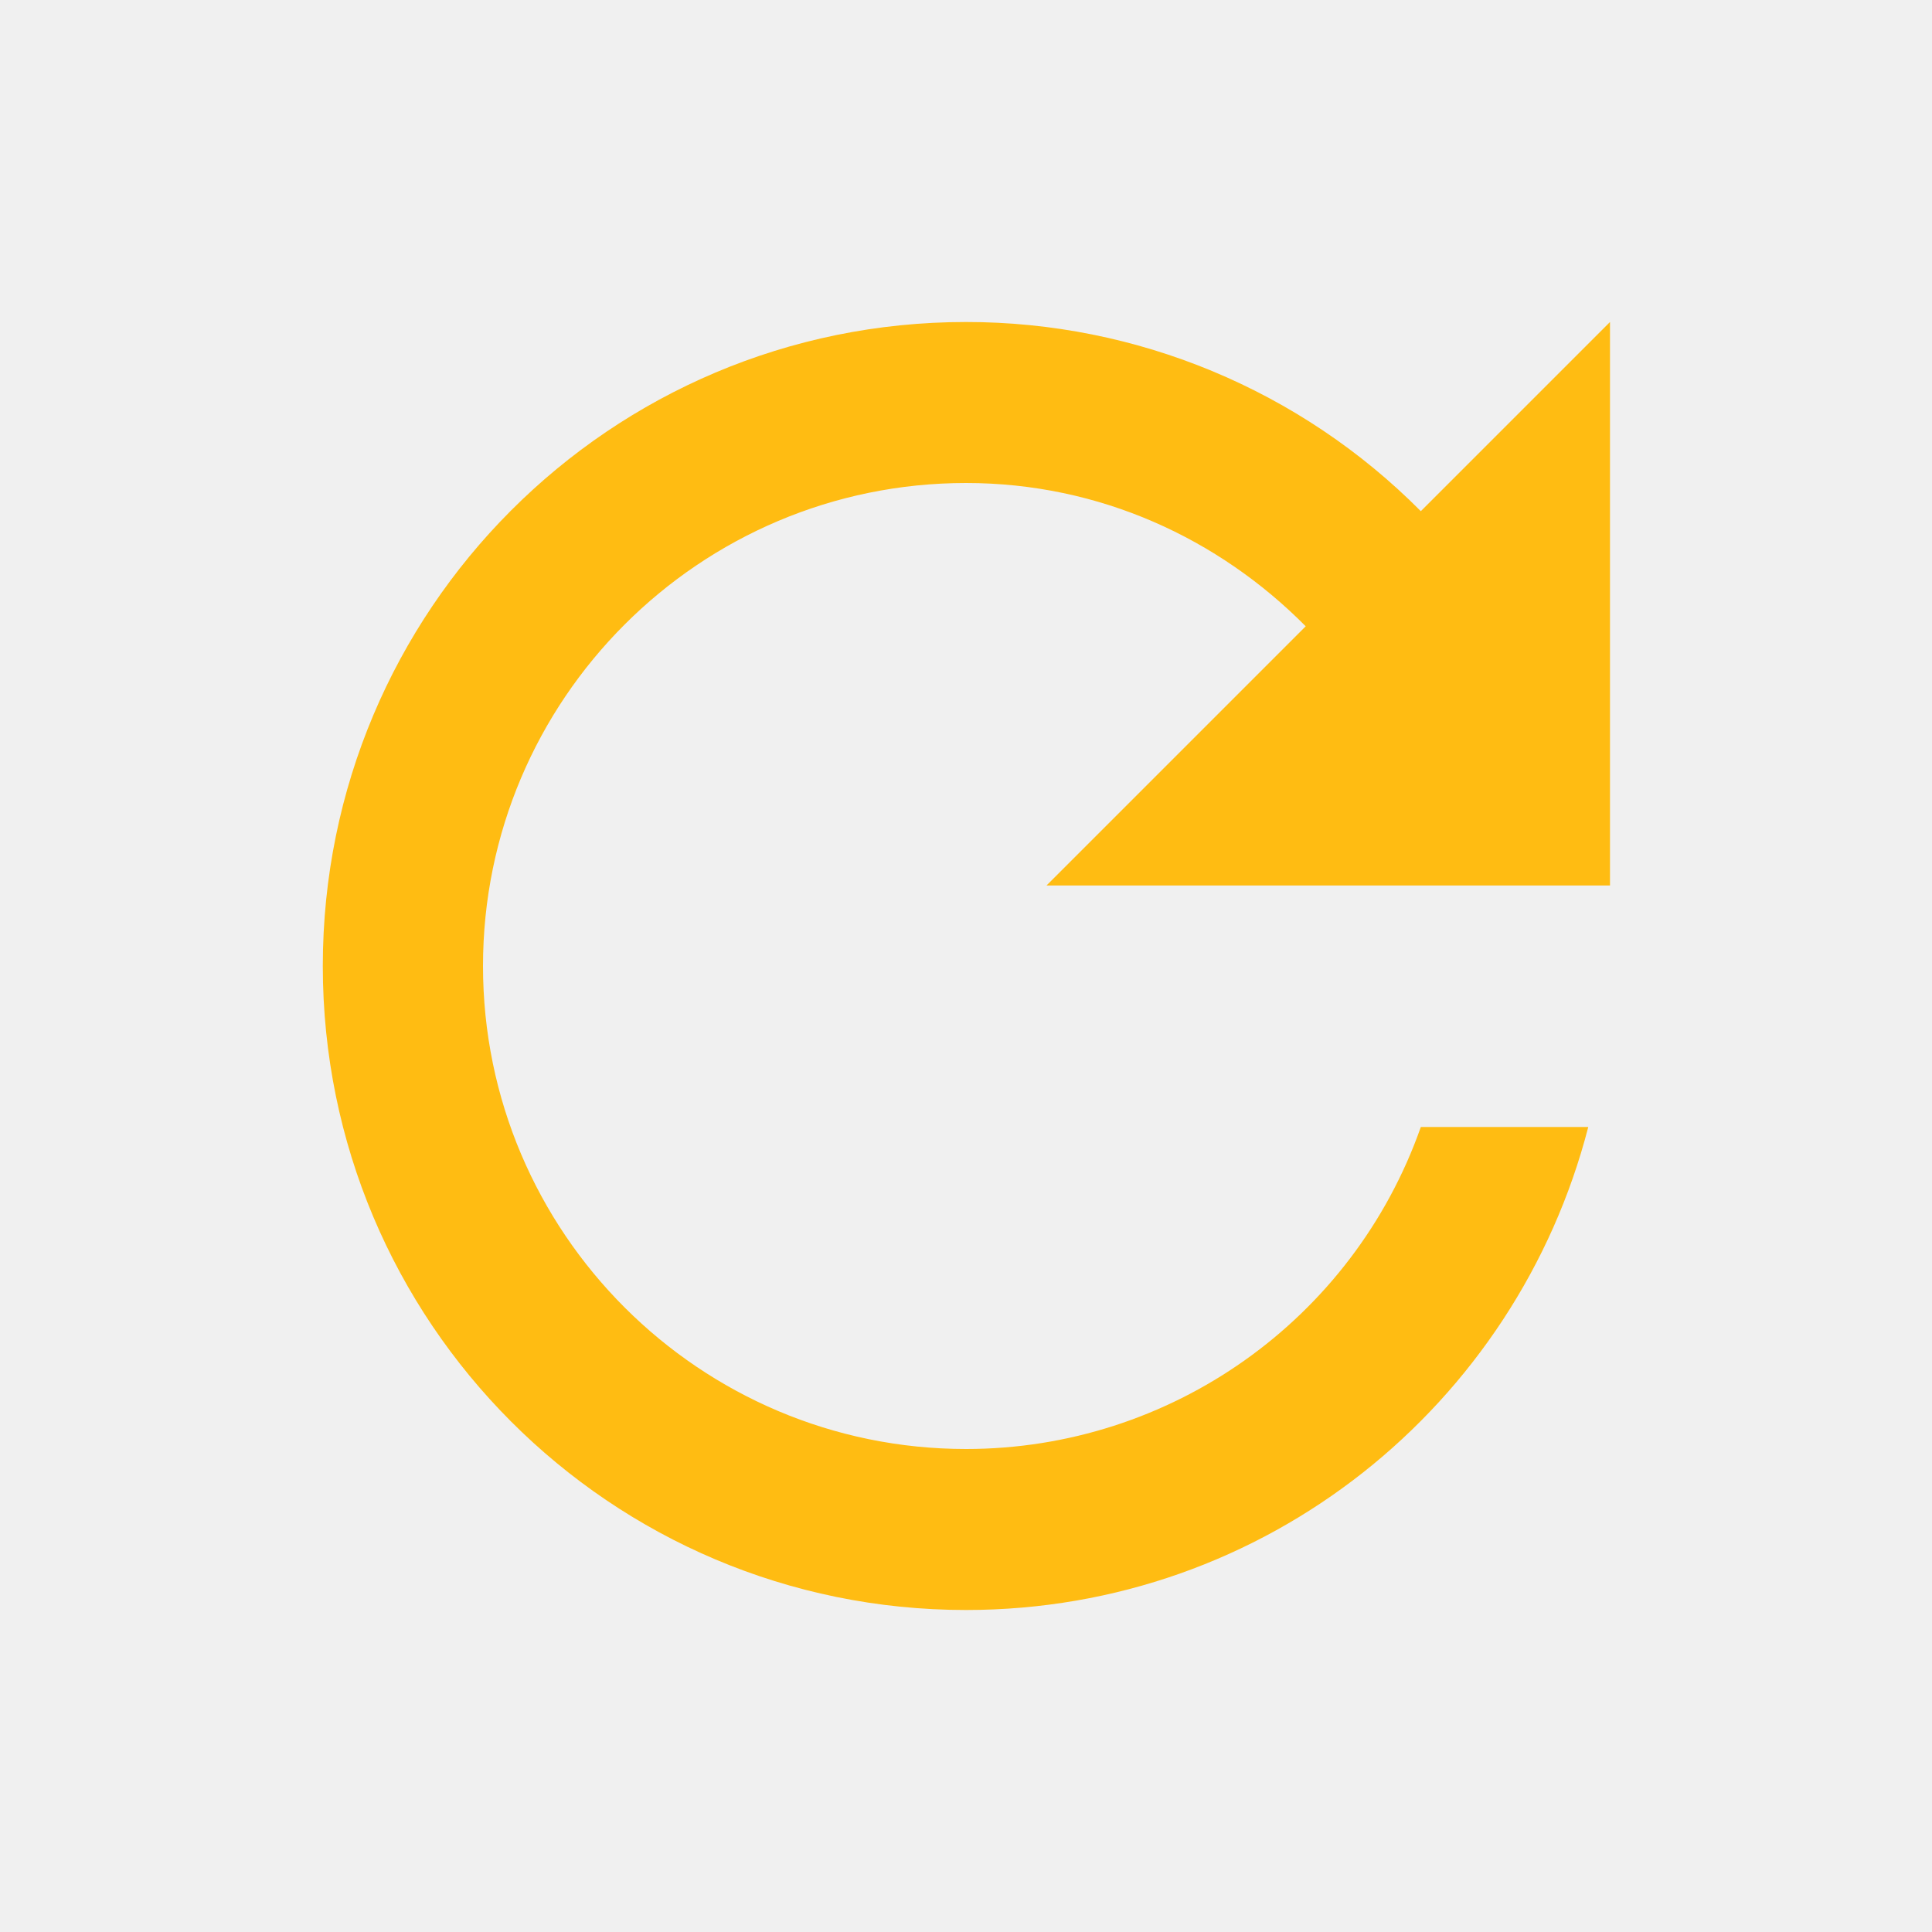
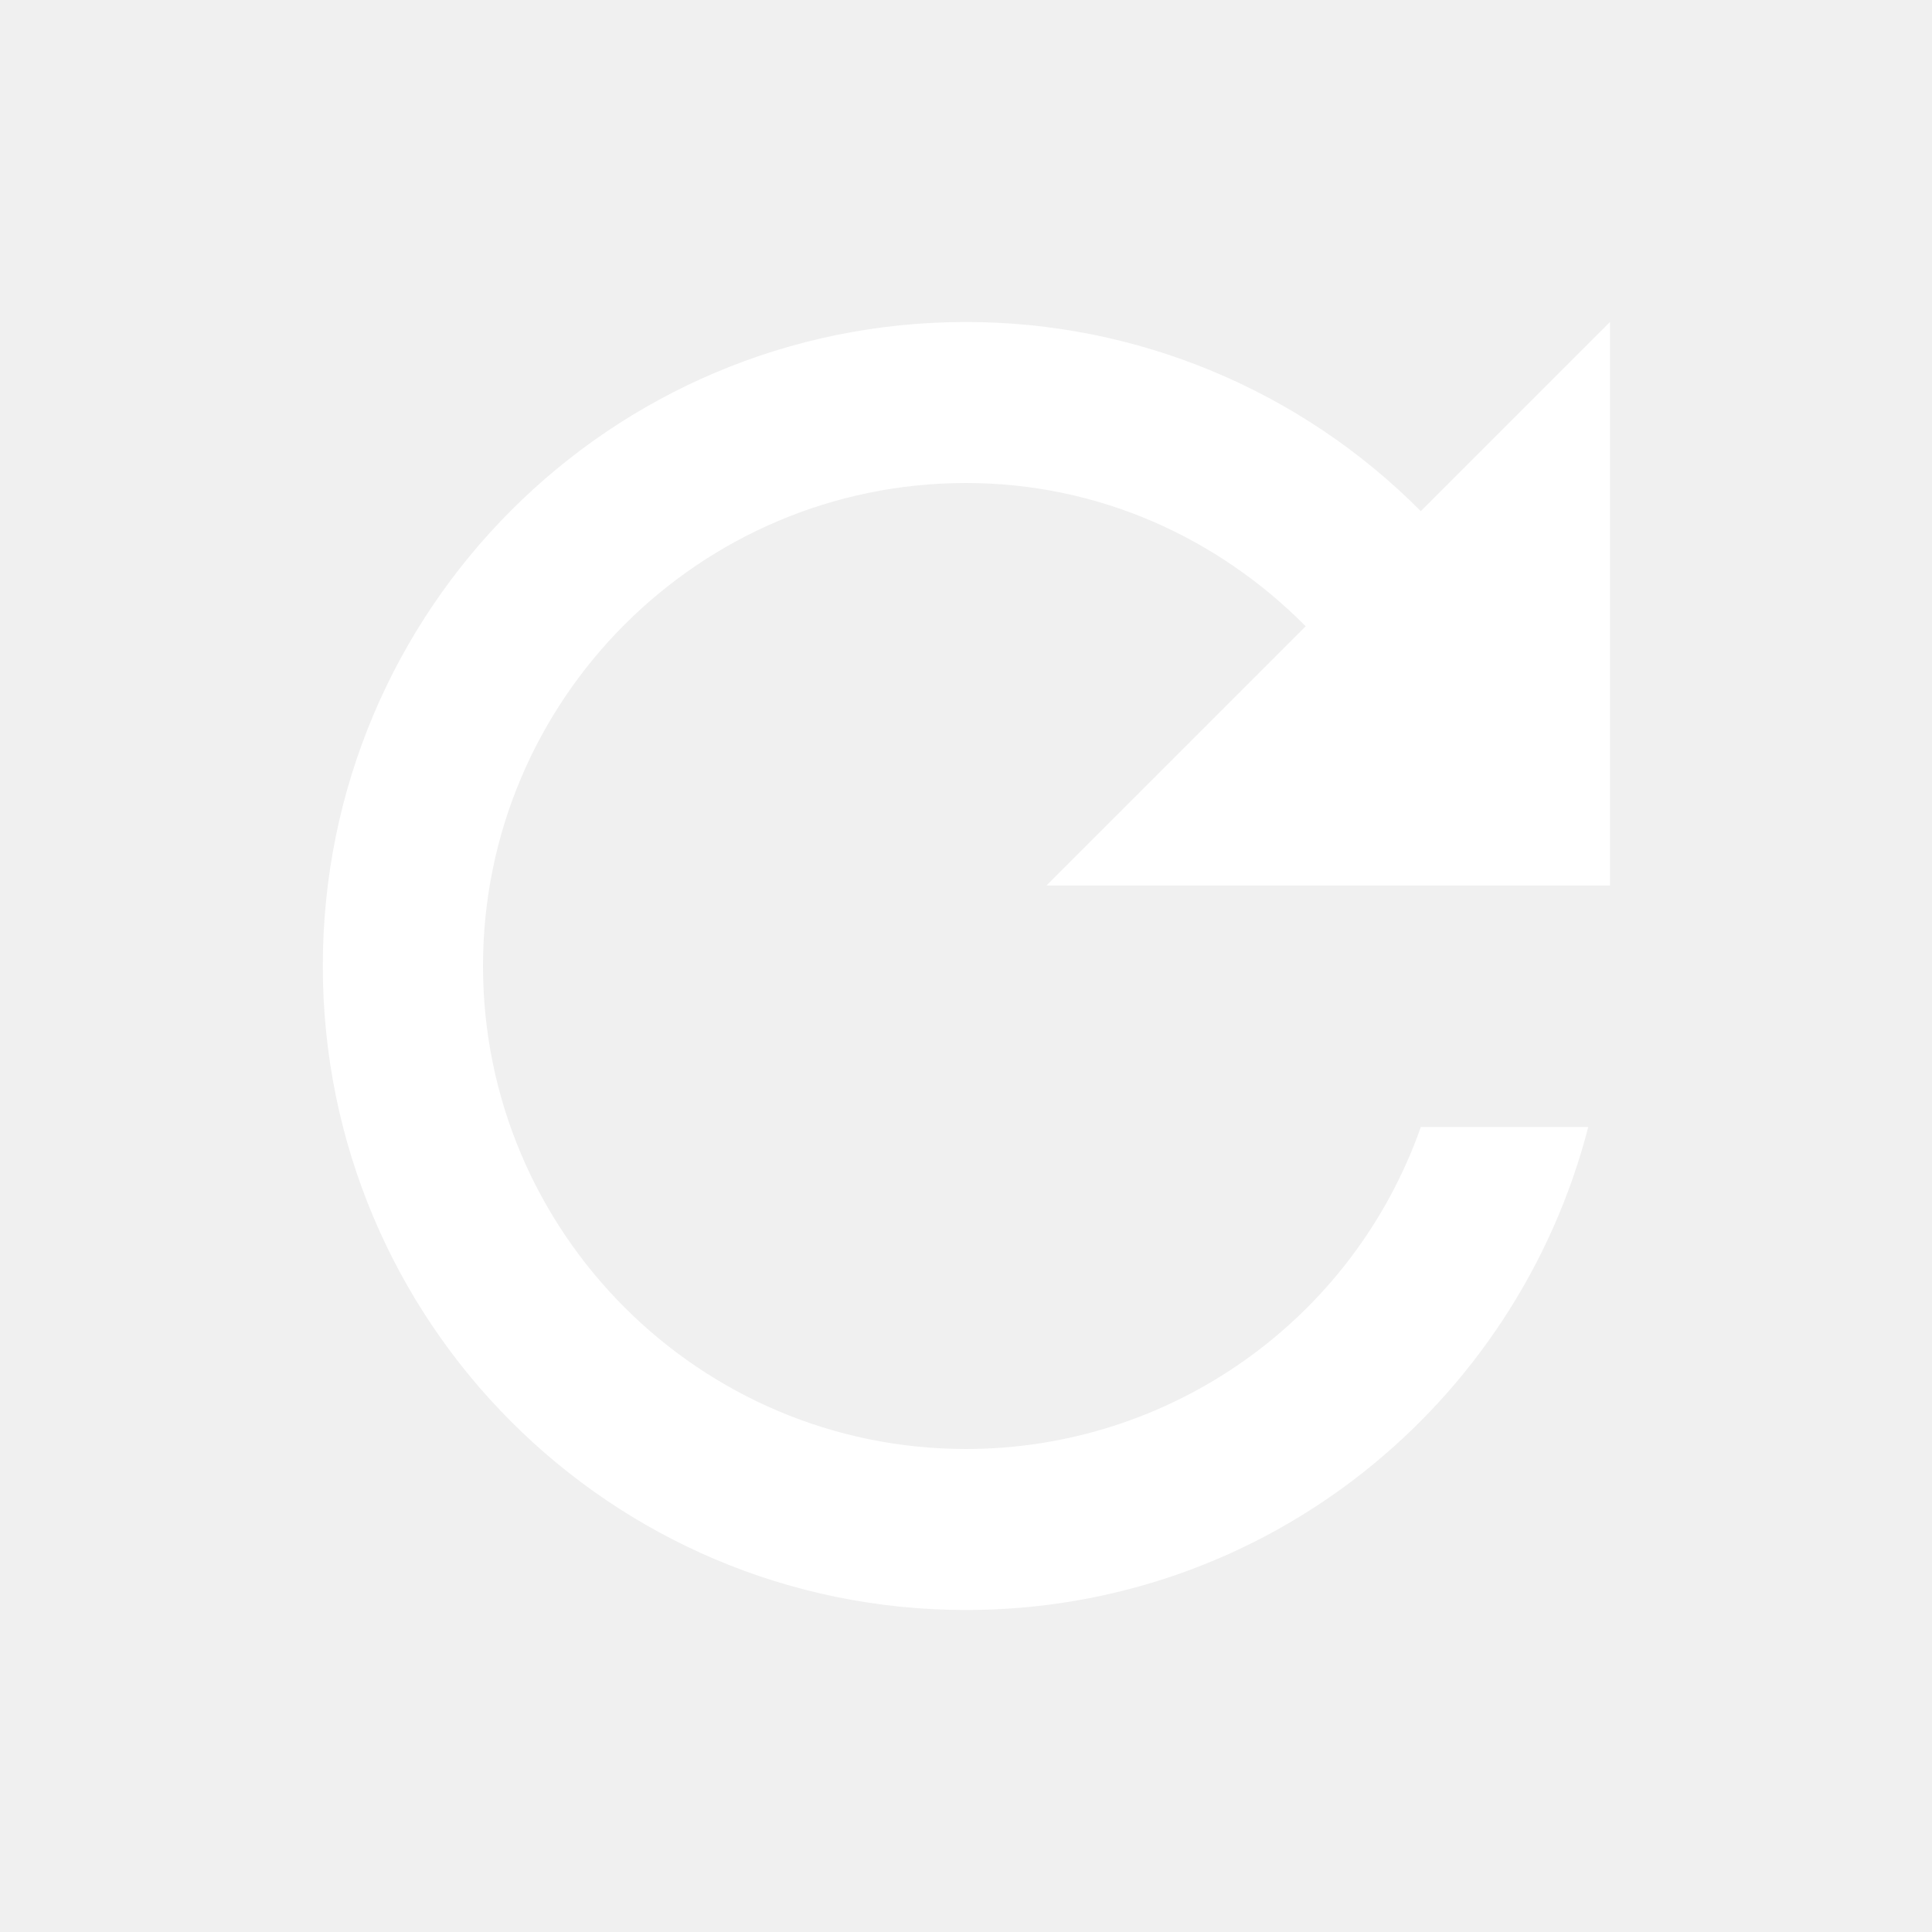
<svg xmlns="http://www.w3.org/2000/svg" xmlns:xlink="http://www.w3.org/1999/xlink" width="24" height="24" viewBox="0 0 24 24">
  <defs>
    <path id="a" d="M13.65 2.35A7.958 7.958 0 0 0 8 0C3.58 0 .01 3.58.01 8S3.58 16 8 16c3.73 0 6.84-2.55 7.73-6h-2.08A5.99 5.99 0 0 1 8 14c-3.31 0-6-2.69-6-6s2.69-6 6-6c1.66 0 3.14.69 4.22 1.78L9 7h7V0l-2.35 2.35z" />
  </defs>
  <g fill="none" fill-rule="evenodd" transform="translate(4 4)">
    <mask id="b" fill="#fff">
      <use xlink:href="#a" />
    </mask>
-     <g fill="#ffbc12" mask="url(#b)">
+     <g fill="#ffffff" mask="url(#b)">
      <path d="M-4-4h24v24H-4z" />
    </g>
  </g>
</svg>
